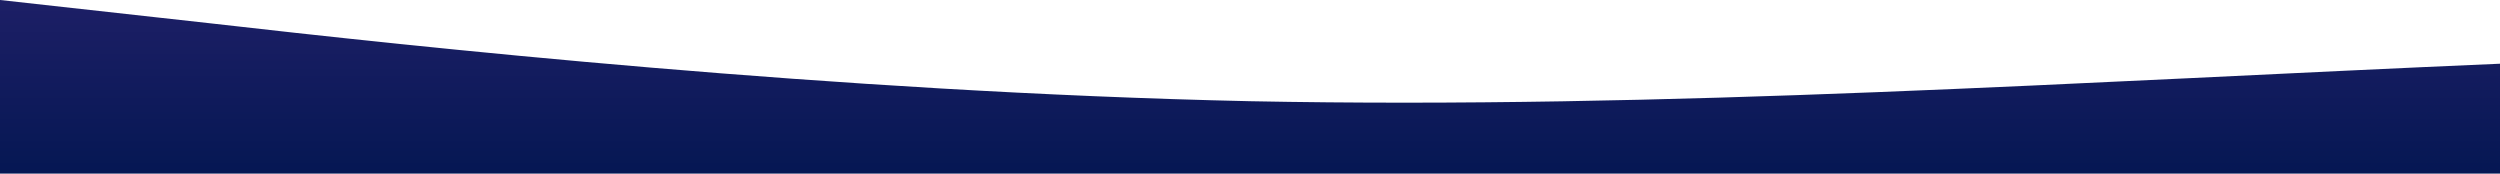
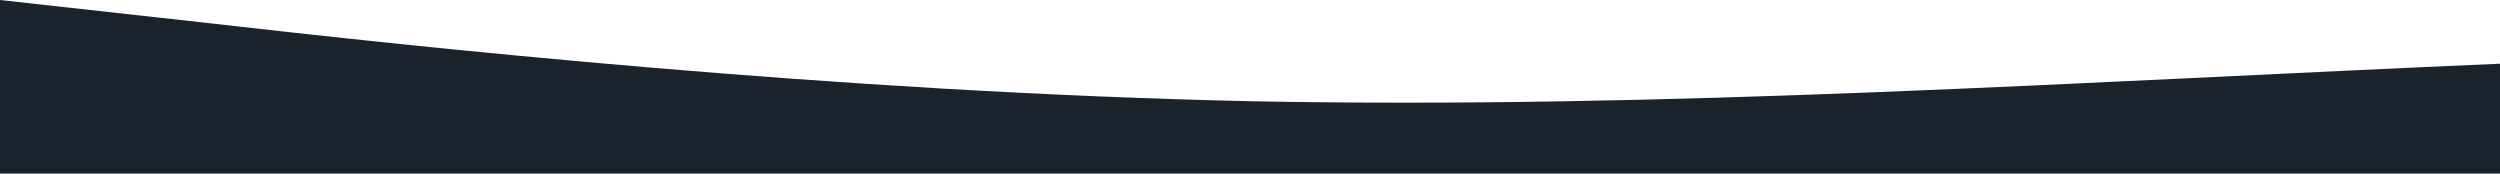
<svg xmlns="http://www.w3.org/2000/svg" id="wave" style="transform:rotate(0deg); transition: 0.3s" viewBox="0 0 1440 100" version="1.1">
  <defs>
    <linearGradient id="sw-gradient-0" x1="0" x2="0" y1="1" y2="0">
-       <stop stop-color="rgba(5.011, 22.568, 83.33, 1)" offset="0%" />
-       <stop stop-color="rgba(29.041, 30.556, 101.545, 1)" offset="100%" />
+       <stop stop-color="#1a222c" offset="0%" />
+       <stop stop-color="#1a222c" offset="100%" />
    </linearGradient>
  </defs>
  <path style="transform:translate(0, 0px); opacity:1" fill="url(#sw-gradient-0)" d="M0,0L120,13.3C240,27,480,53,720,58.3C960,63,1200,47,1440,36.7C1680,27,1920,23,2160,23.3C2400,23,2640,27,2880,35C3120,43,3360,57,3600,63.3C3840,70,4080,70,4320,71.7C4560,73,4800,77,5040,76.7C5280,77,5520,73,5760,73.3C6000,73,6240,77,6480,80C6720,83,6960,87,7200,85C7440,83,7680,77,7920,70C8160,63,8400,57,8640,46.7C8880,37,9120,23,9360,18.3C9600,13,9840,17,10080,20C10320,23,10560,27,10800,28.3C11040,30,11280,30,11520,35C11760,40,12000,50,12240,55C12480,60,12720,60,12960,60C13200,60,13440,60,13680,63.3C13920,67,14160,73,14400,66.7C14640,60,14880,40,15120,31.7C15360,23,15600,27,15840,30C16080,33,16320,37,16560,33.3C16800,30,17040,20,17160,15L17280,10L17280,100L17160,100C17040,100,16800,100,16560,100C16320,100,16080,100,15840,100C15600,100,15360,100,15120,100C14880,100,14640,100,14400,100C14160,100,13920,100,13680,100C13440,100,13200,100,12960,100C12720,100,12480,100,12240,100C12000,100,11760,100,11520,100C11280,100,11040,100,10800,100C10560,100,10320,100,10080,100C9840,100,9600,100,9360,100C9120,100,8880,100,8640,100C8400,100,8160,100,7920,100C7680,100,7440,100,7200,100C6960,100,6720,100,6480,100C6240,100,6000,100,5760,100C5520,100,5280,100,5040,100C4800,100,4560,100,4320,100C4080,100,3840,100,3600,100C3360,100,3120,100,2880,100C2640,100,2400,100,2160,100C1920,100,1680,100,1440,100C1200,100,960,100,720,100C480,100,240,100,120,100L0,100Z" />
</svg>
